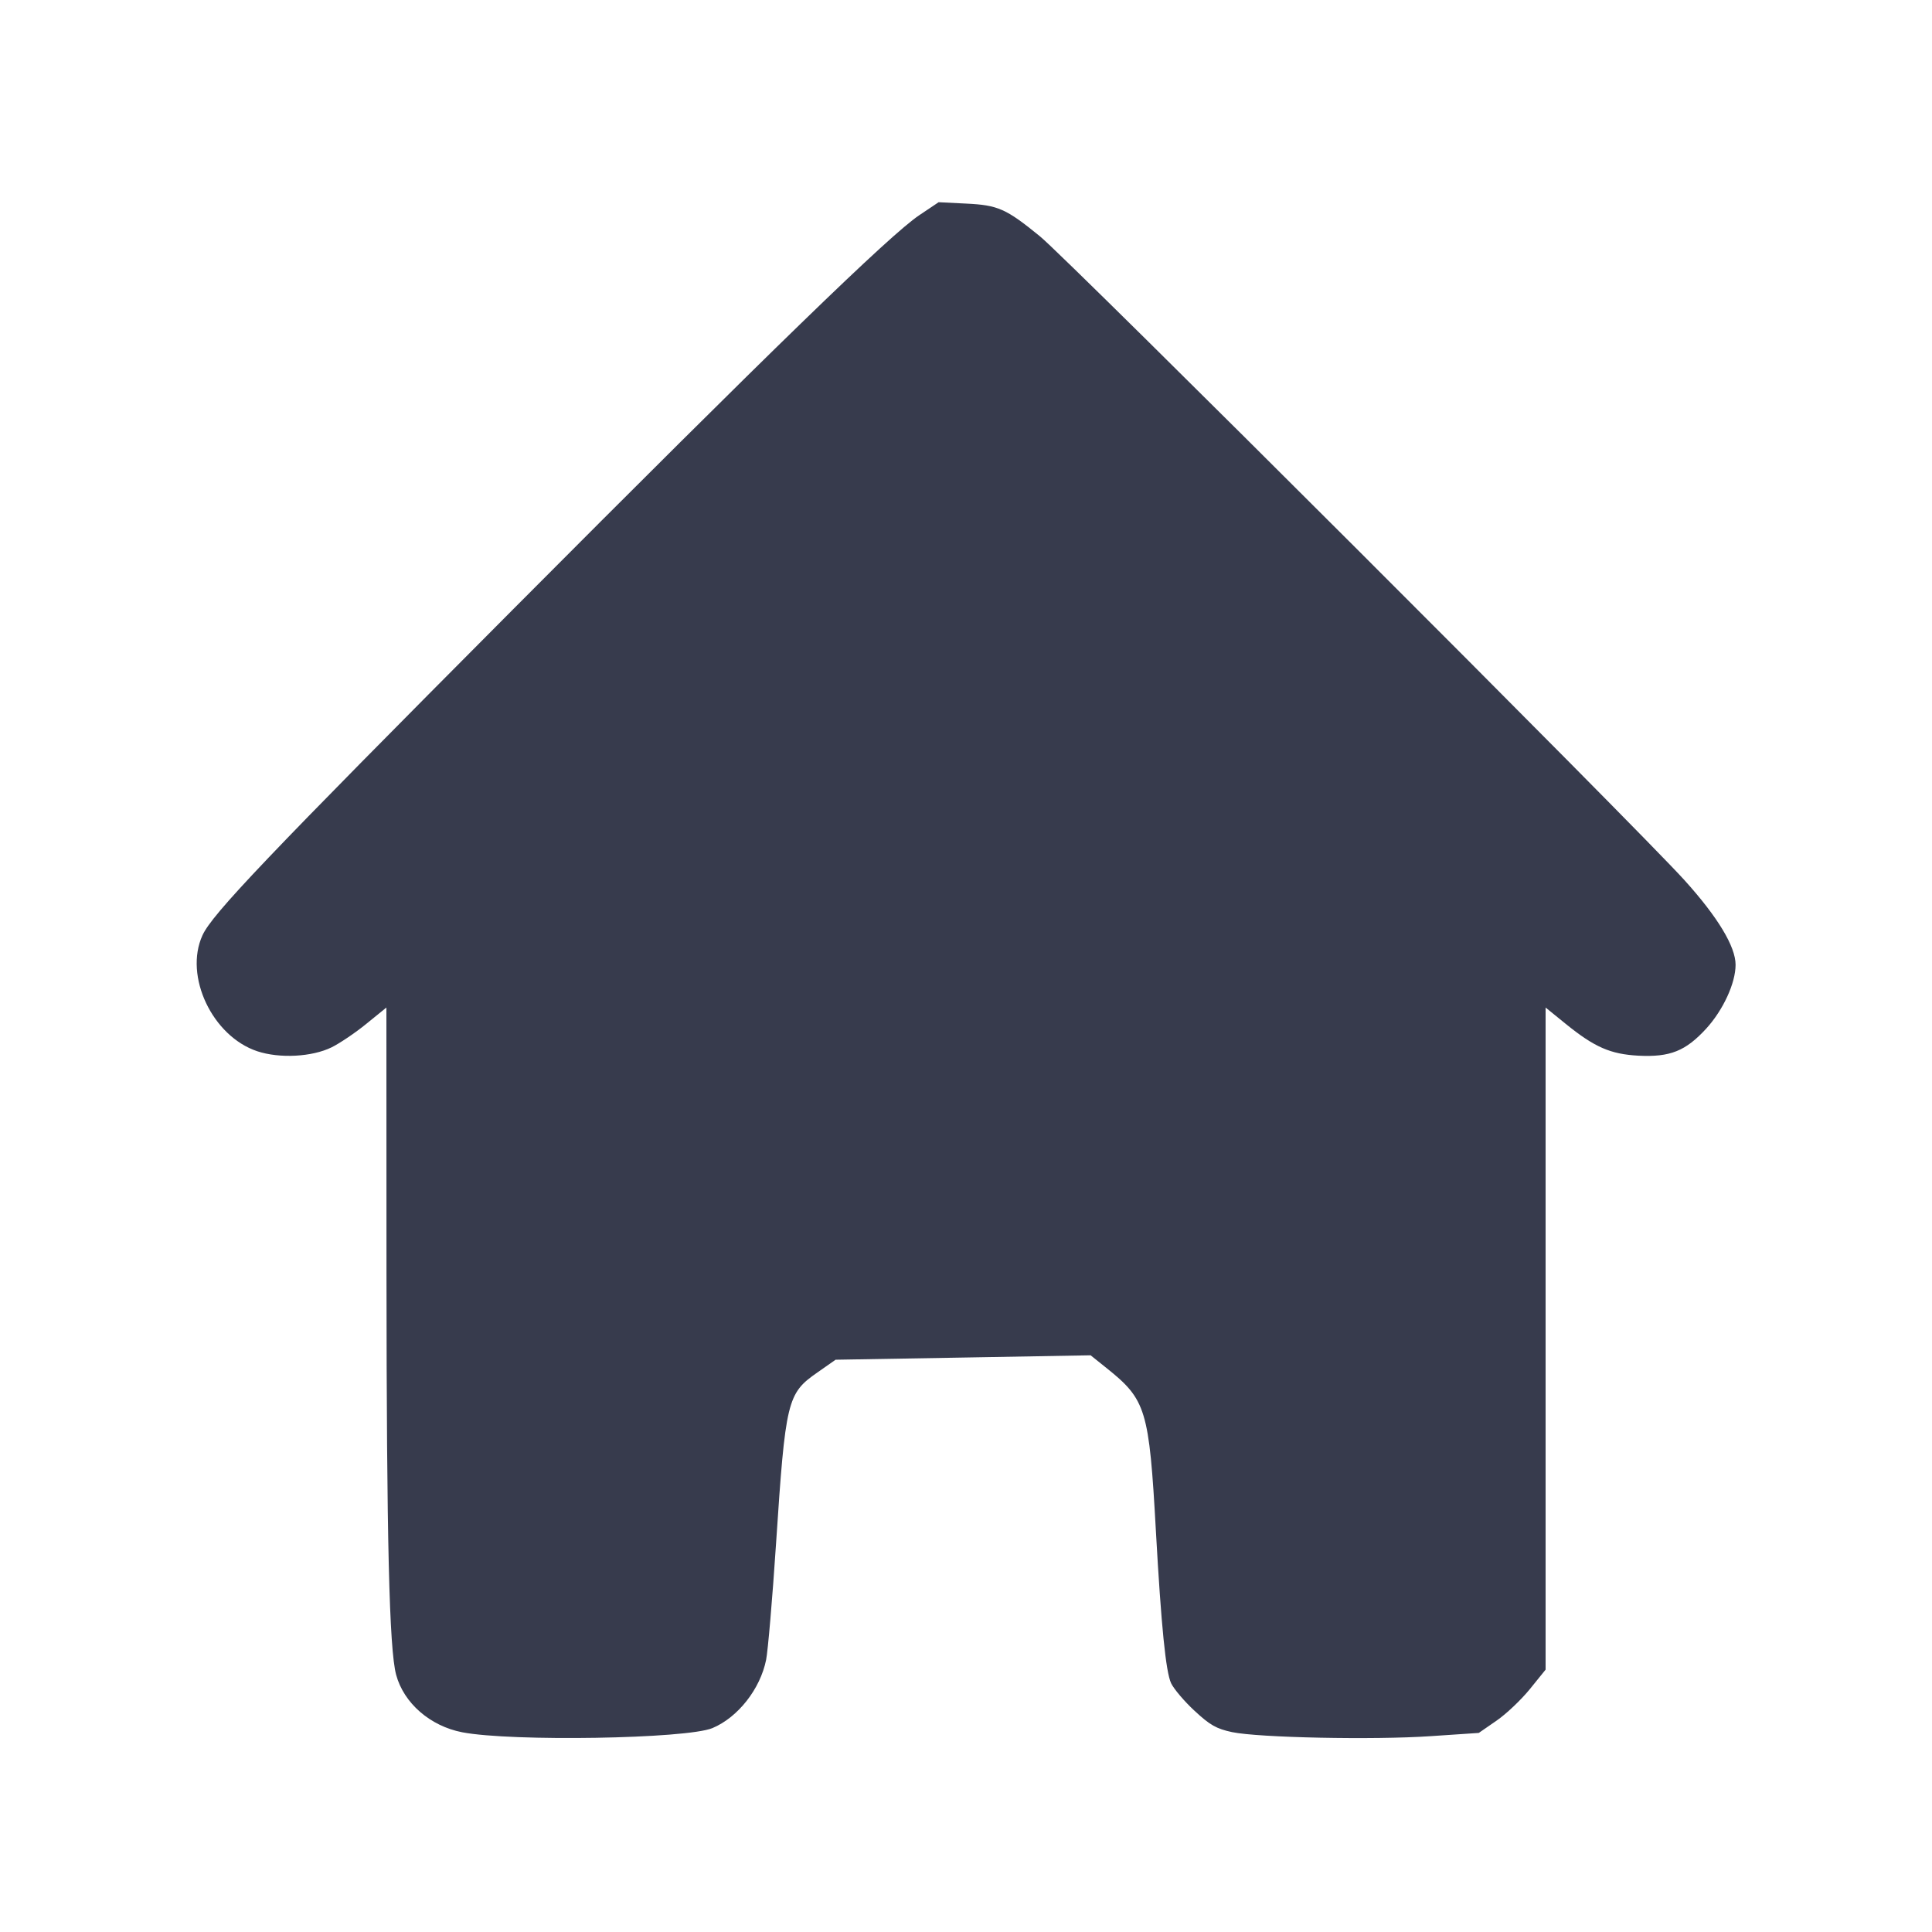
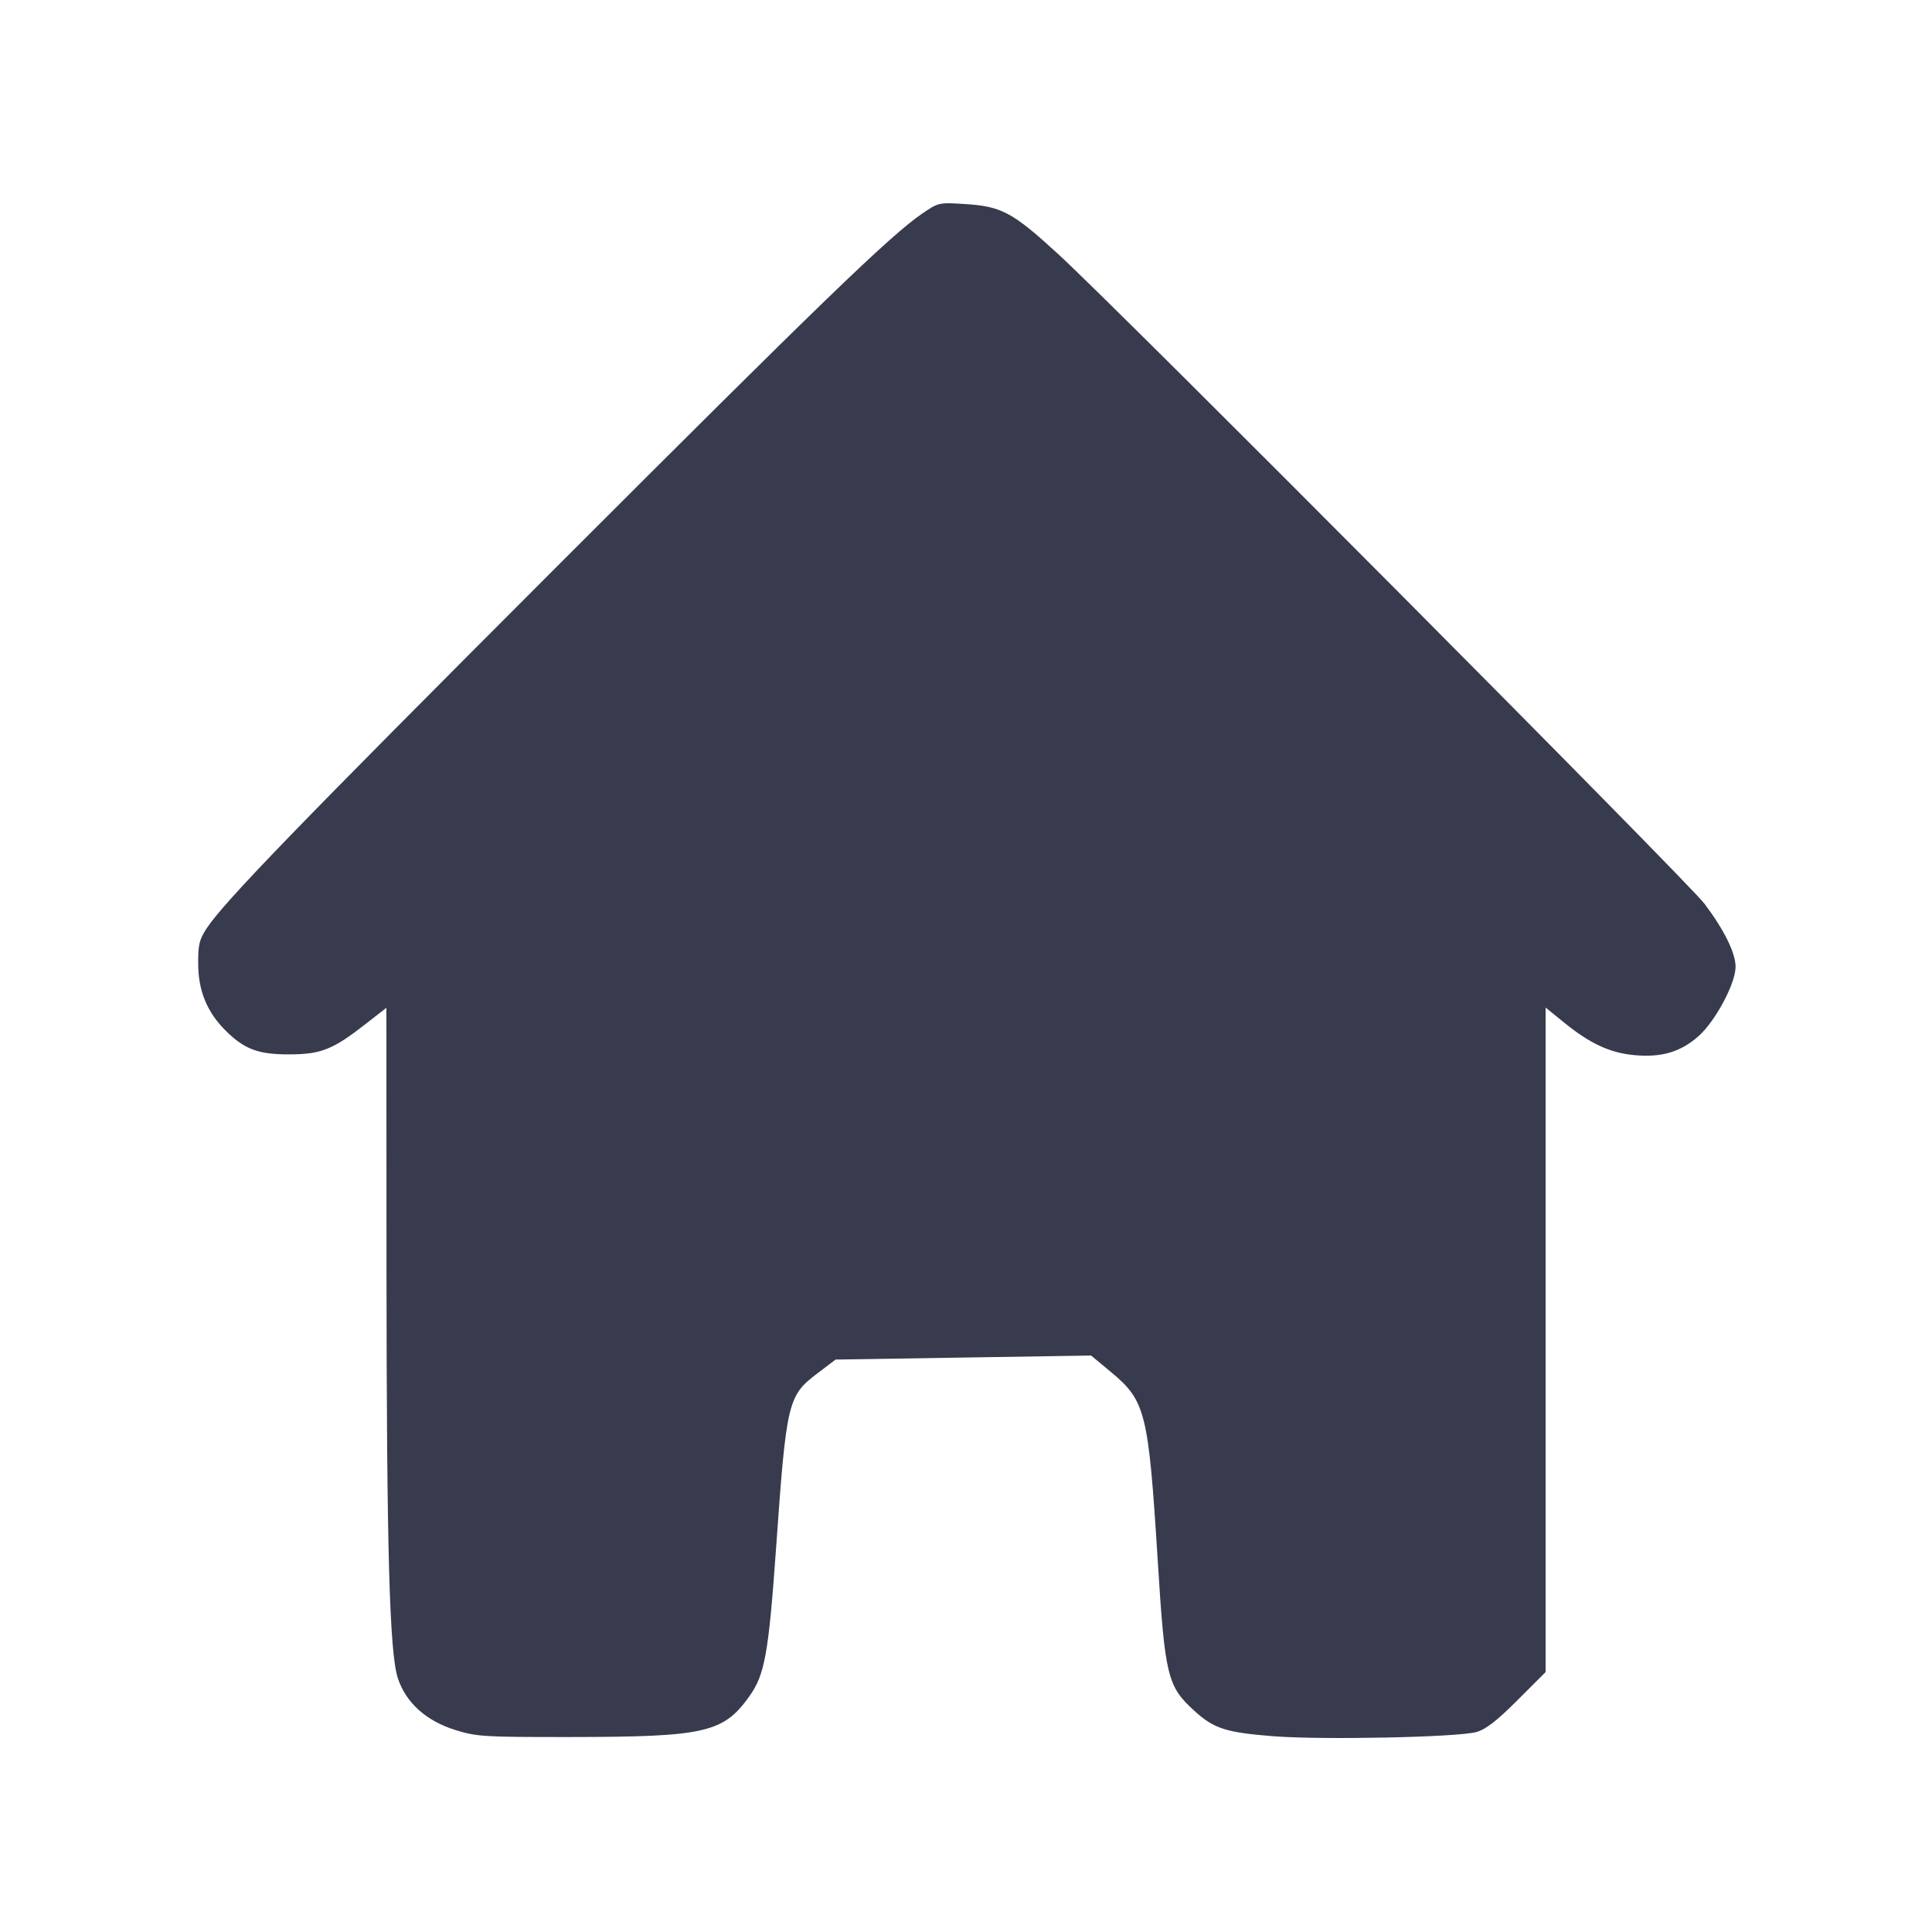
<svg xmlns="http://www.w3.org/2000/svg" width="24" height="24" viewBox="0 0 24 24" fill="none">
-   <path d="M11.420 2.673 C 11.056 2.916,9.563 4.366,6.358 7.585 C 3.302 10.655,2.635 11.356,2.515 11.619 C 2.284 12.126,2.638 12.873,3.196 13.059 C 3.474 13.151,3.875 13.130,4.120 13.010 C 4.219 12.961,4.413 12.831,4.550 12.719 L 4.800 12.516 4.801 15.828 C 4.803 19.135,4.835 20.485,4.921 20.805 C 5.016 21.157,5.344 21.442,5.742 21.519 C 6.358 21.637,8.528 21.601,8.850 21.467 C 9.166 21.335,9.444 20.982,9.517 20.619 C 9.539 20.510,9.595 19.862,9.640 19.180 C 9.758 17.395,9.779 17.310,10.153 17.050 L 10.380 16.891 11.964 16.864 L 13.548 16.836 13.744 16.993 C 14.238 17.388,14.275 17.507,14.359 19.020 C 14.425 20.203,14.482 20.769,14.548 20.910 C 14.582 20.981,14.713 21.136,14.840 21.253 C 15.032 21.431,15.110 21.475,15.305 21.517 C 15.634 21.586,17.065 21.616,17.775 21.567 L 18.370 21.527 18.590 21.375 C 18.711 21.292,18.897 21.115,19.005 20.982 L 19.200 20.741 19.200 16.629 L 19.200 12.516 19.450 12.719 C 19.808 13.009,20.005 13.095,20.352 13.114 C 20.747 13.134,20.939 13.057,21.196 12.777 C 21.406 12.546,21.560 12.213,21.560 11.985 C 21.560 11.759,21.341 11.395,20.927 10.936 C 20.350 10.295,13.270 3.222,12.919 2.936 C 12.497 2.592,12.399 2.548,12.000 2.529 L 11.660 2.512 11.420 2.673 " fill="#373B4D" stroke="none" fill-rule="evenodd" />
+   <path d="M11.452 2.656 C 11.052 2.931,10.194 3.761,6.919 7.037 C 3.694 10.263,2.787 11.200,2.568 11.531 C 2.476 11.671,2.460 11.735,2.462 11.977 C 2.464 12.309,2.572 12.572,2.800 12.800 C 3.035 13.035,3.210 13.100,3.600 13.098 C 3.992 13.096,4.136 13.038,4.550 12.714 L 4.800 12.519 4.801 15.709 C 4.803 19.269,4.838 20.532,4.943 20.850 C 5.044 21.152,5.293 21.377,5.654 21.490 C 5.923 21.574,6.008 21.579,7.100 21.578 C 8.756 21.576,8.985 21.524,9.306 21.076 C 9.500 20.807,9.547 20.548,9.640 19.240 C 9.770 17.403,9.785 17.339,10.160 17.056 L 10.380 16.889 11.967 16.864 L 13.554 16.839 13.802 17.045 C 14.230 17.401,14.266 17.543,14.380 19.360 C 14.472 20.835,14.500 20.948,14.845 21.260 C 15.083 21.474,15.232 21.522,15.816 21.568 C 16.429 21.616,18.107 21.581,18.340 21.516 C 18.457 21.483,18.593 21.378,18.850 21.121 L 19.200 20.771 19.200 16.643 L 19.200 12.516 19.428 12.701 C 19.749 12.963,19.999 13.079,20.300 13.107 C 20.639 13.139,20.875 13.069,21.098 12.873 C 21.308 12.688,21.560 12.218,21.560 12.010 C 21.560 11.838,21.418 11.551,21.174 11.227 C 20.966 10.952,13.893 3.841,13.147 3.158 C 12.580 2.638,12.443 2.564,11.994 2.535 C 11.662 2.514,11.659 2.514,11.452 2.656 " fill="#373B4D" stroke="none" fill-rule="evenodd" />
</svg>
